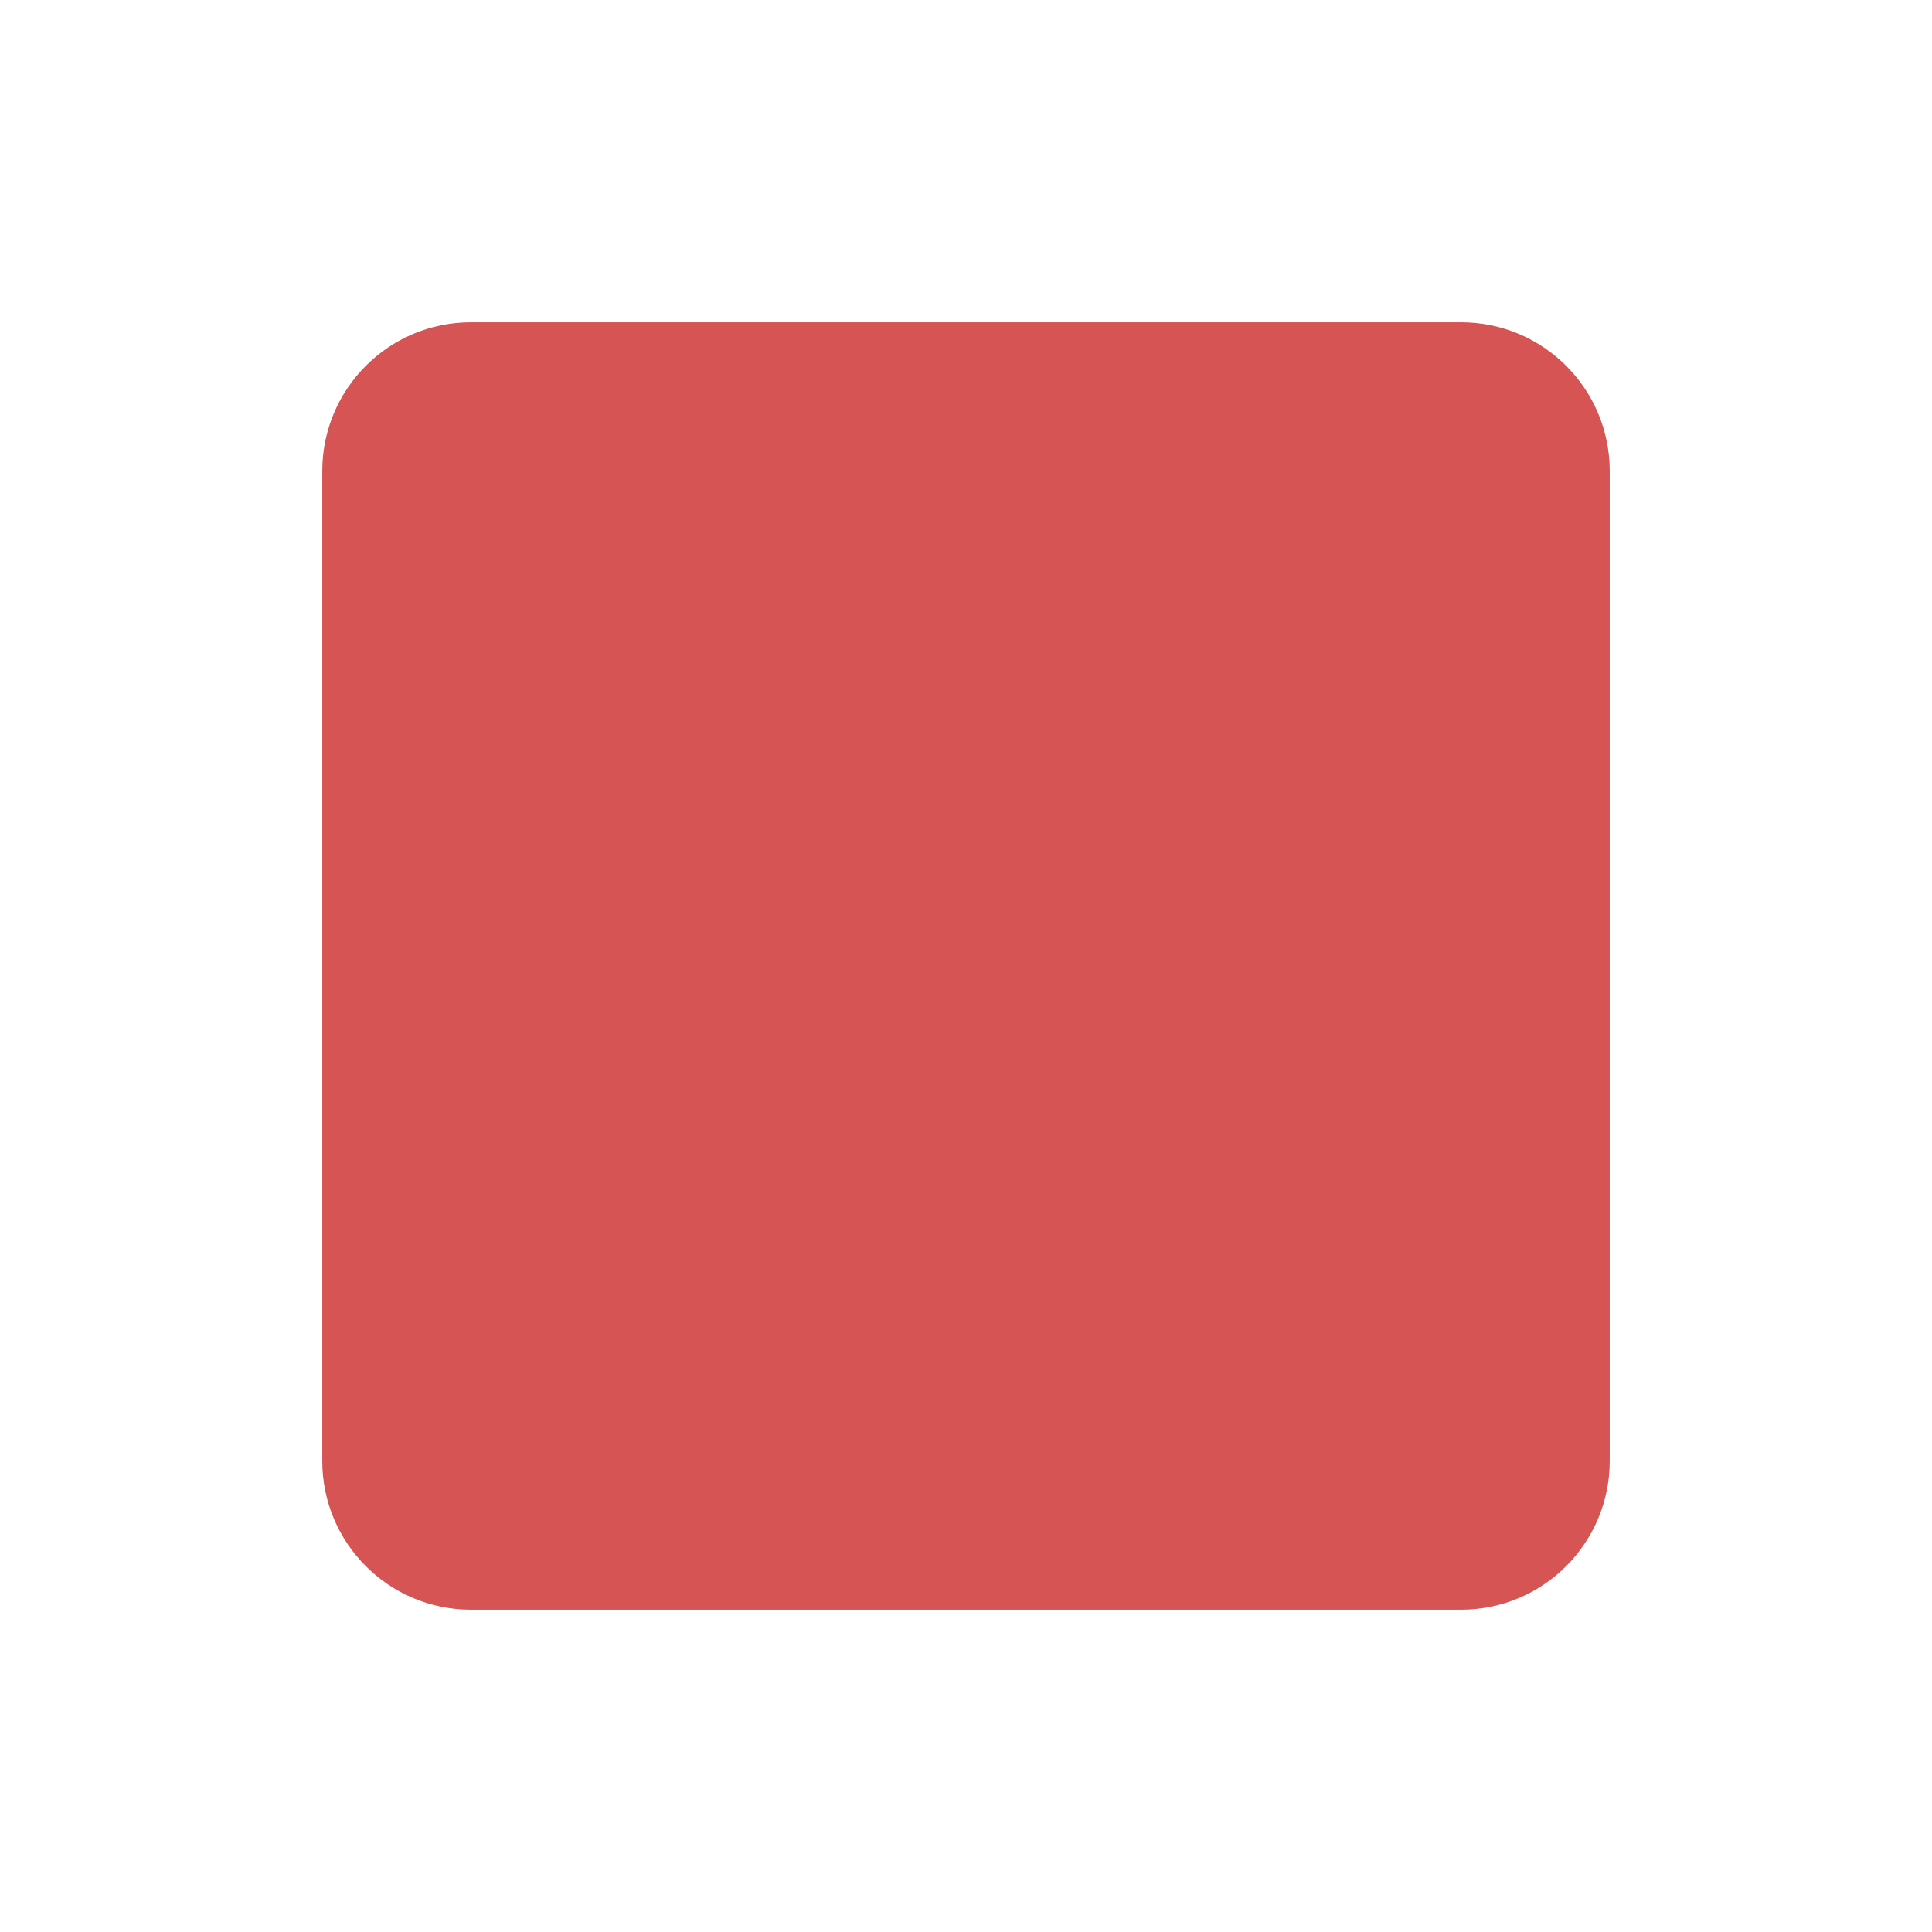
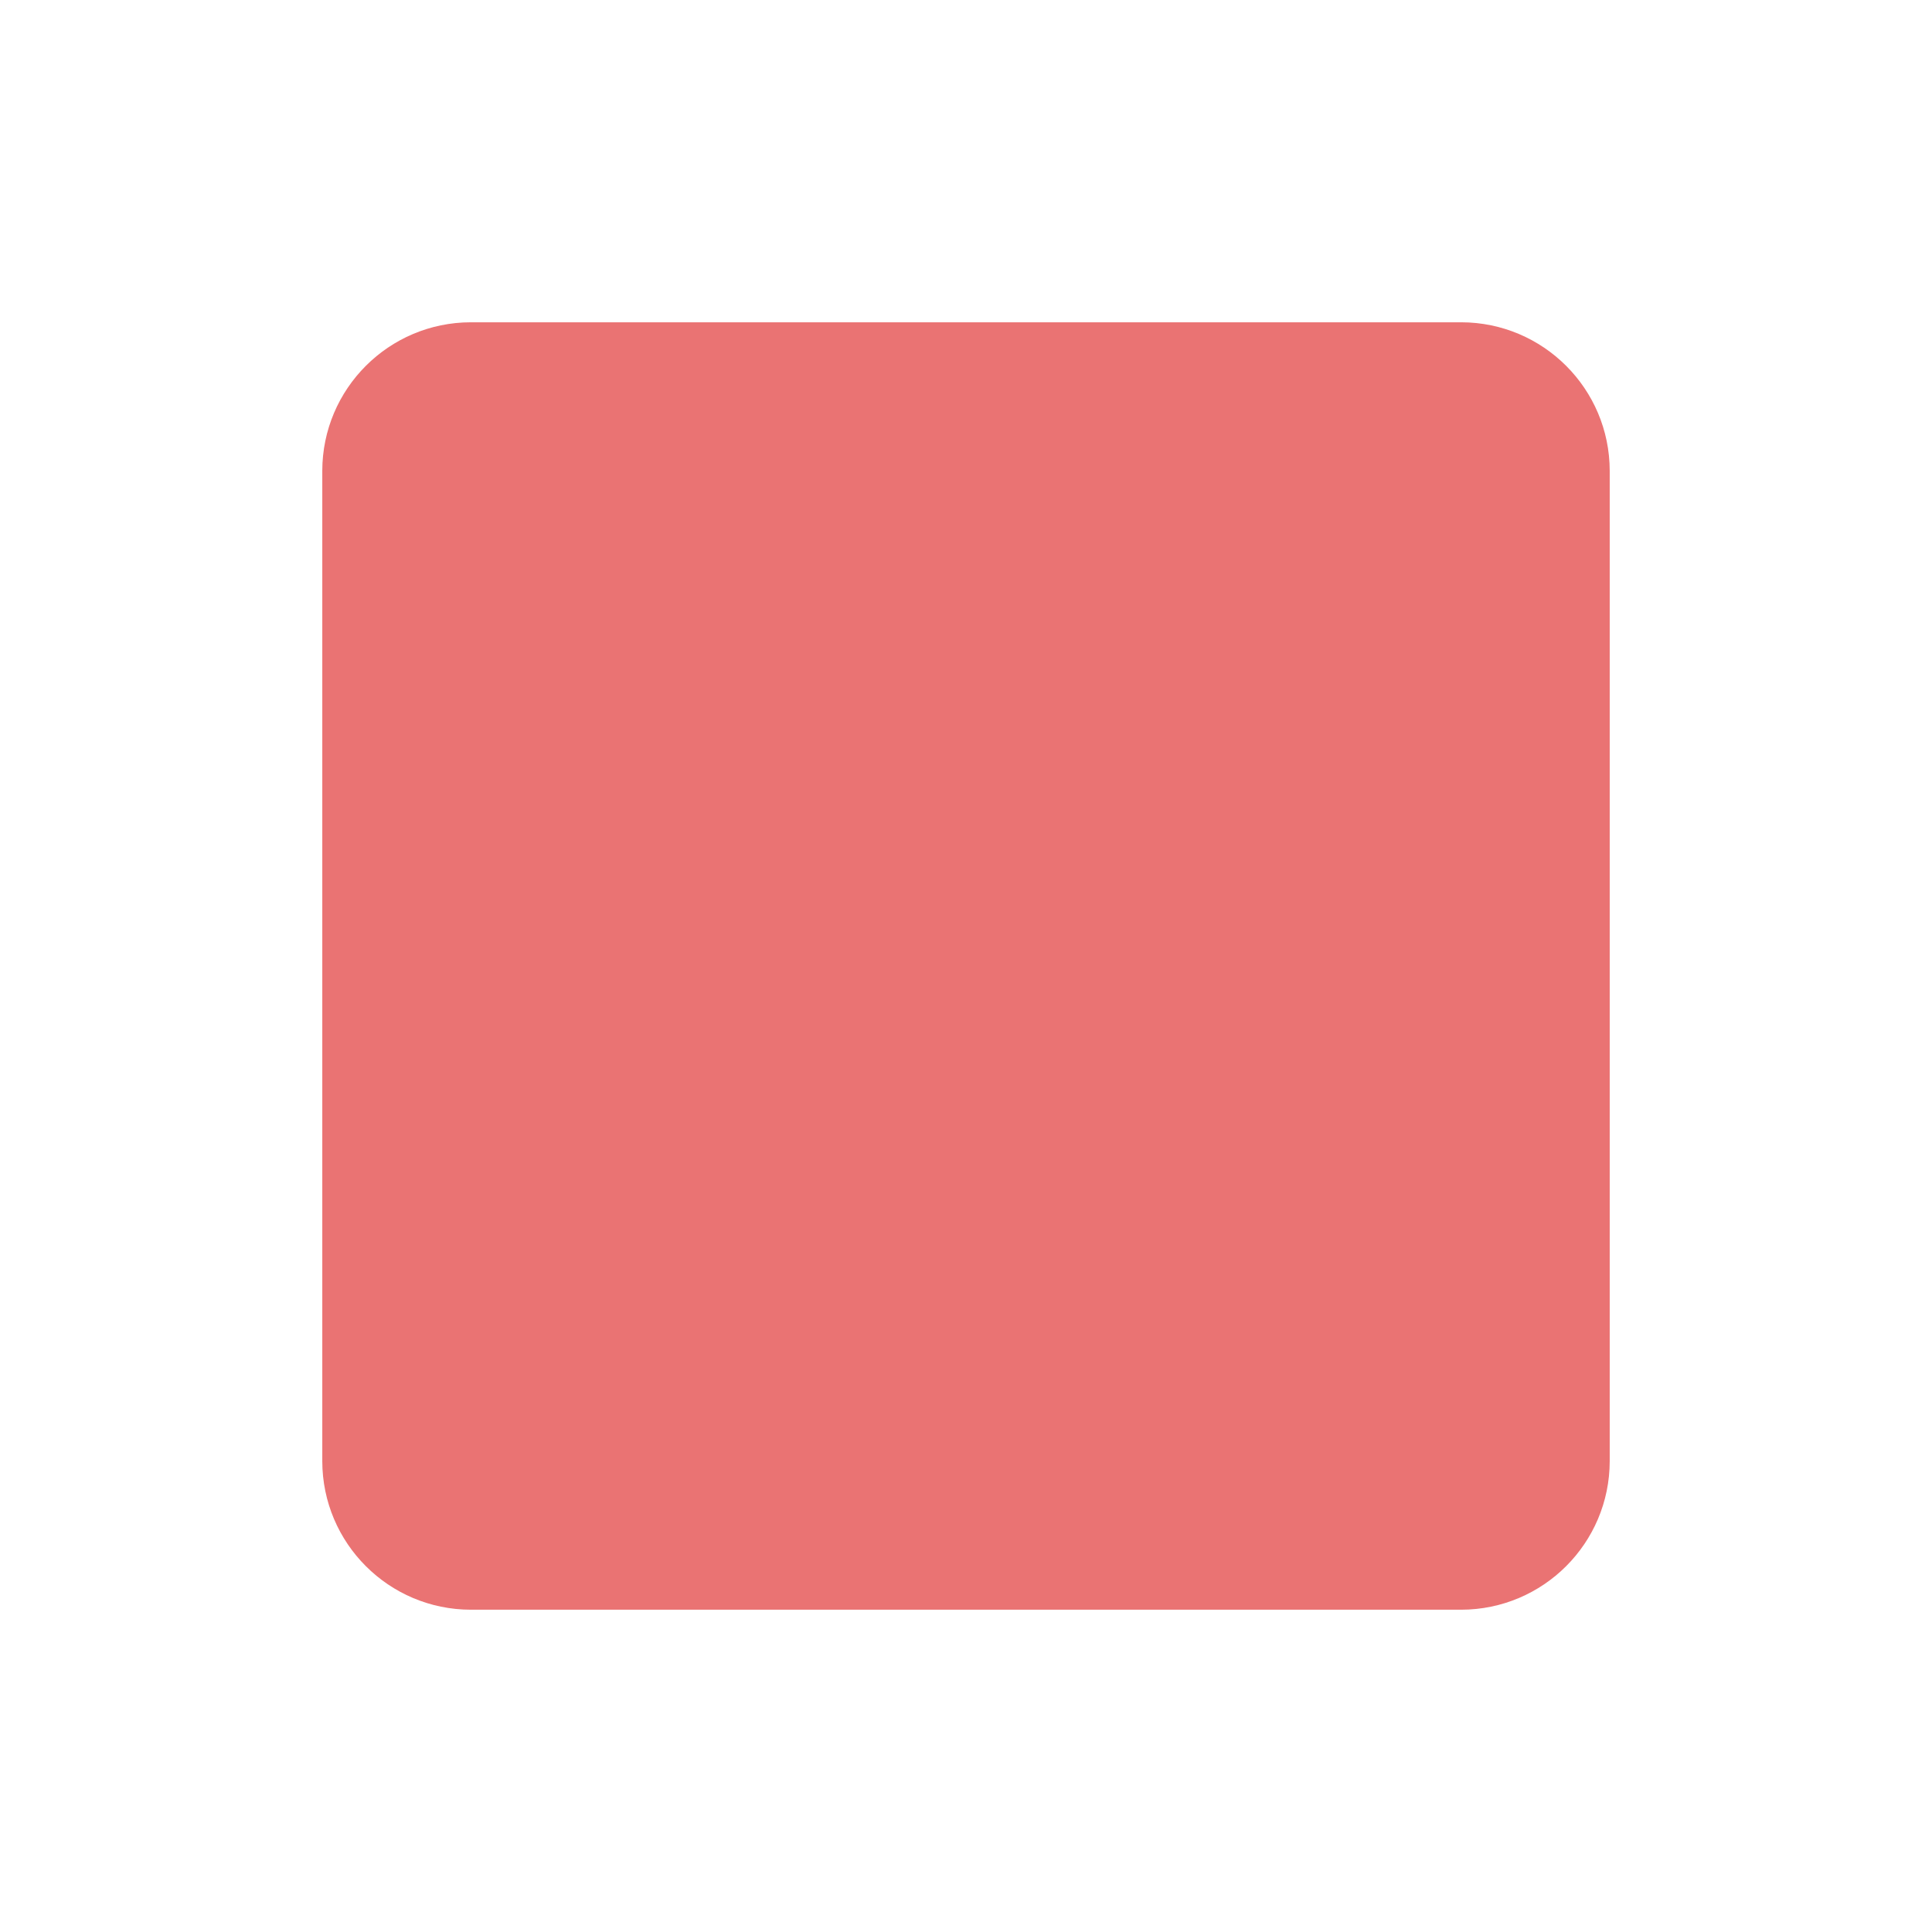
<svg xmlns="http://www.w3.org/2000/svg" version="1.1" width="1080" height="1080" viewBox="0 0 1080 1080" xml:space="preserve">
  <defs>
</defs>
  <rect x="0" y="0" width="100%" height="100%" fill="transparent" />
-   <g transform="matrix(1 0 0 1 540 540)" id="f20f0e6a-ebf1-4da8-b0e7-736370582dbb">
+   <g transform="matrix(1 0 0 1 540 540)" id="7ab8301a-00e7-4e65-b8e5-0e71454c6e8d">
    <rect style="stroke: none; stroke-width: 1; stroke-dasharray: none; stroke-linecap: butt; stroke-dashoffset: 0; stroke-linejoin: miter; stroke-miterlimit: 4; fill: rgb(255,255,255); fill-rule: nonzero; opacity: 1; visibility: hidden;" vector-effect="non-scaling-stroke" x="-540" y="-540" rx="0" ry="0" width="1080" height="1080" />
  </g>
-   <g transform="matrix(1 0 0 1 540 540)" id="76c35039-70bb-4f98-81c8-f3e9fdb61a1d">
+   <g transform="matrix(1 0 0 1 540 540)" id="6bfcc1de-77c0-4f7e-8065-03c52e593886">
</g>
  <g transform="matrix(1 0 0 1 50 50)">
    <rect style="stroke: none; stroke-width: 1; stroke-dasharray: none; stroke-linecap: butt; stroke-dashoffset: 0; stroke-linejoin: miter; stroke-miterlimit: 4; fill: rgb(255,255,255); fill-opacity: 0; fill-rule: nonzero; opacity: 1;" vector-effect="non-scaling-stroke" x="-50" y="-50" rx="0" ry="0" width="100" height="100" />
  </g>
  <g transform="matrix(1 0 0 1 540 540)">
    <rect style="stroke: none; stroke-width: 1; stroke-dasharray: none; stroke-linecap: butt; stroke-dashoffset: 0; stroke-linejoin: miter; stroke-miterlimit: 4; fill: rgb(255,255,255); fill-rule: nonzero; opacity: 1; visibility: hidden;" vector-effect="non-scaling-stroke" x="-540" y="-540" rx="0" ry="0" width="1080" height="1080" />
  </g>
-   <g transform="matrix(NaN NaN NaN NaN 0 0)">
-     <g style="">
- </g>
+   <g transform="matrix(1 0 0 1 50 50)">
+     <rect style="stroke: none; stroke-width: 1; stroke-dasharray: none; stroke-linecap: butt; stroke-dashoffset: 0; stroke-linejoin: miter; stroke-miterlimit: 4; fill: rgb(255,255,255); fill-opacity: 0; fill-rule: nonzero; opacity: 1;" vector-effect="non-scaling-stroke" x="-50" y="-50" rx="0" ry="0" width="100" height="100" />
  </g>
-   <g transform="matrix(NaN NaN NaN NaN 0 0)">
-     <g style="">
- </g>
+   <g transform="matrix(1 0 0 1 540 540)">
+     <rect style="stroke: none; stroke-width: 1; stroke-dasharray: none; stroke-linecap: butt; stroke-dashoffset: 0; stroke-linejoin: miter; stroke-miterlimit: 4; fill: rgb(255,255,255); fill-rule: nonzero; opacity: 1; visibility: hidden;" vector-effect="non-scaling-stroke" x="-540" y="-540" rx="0" ry="0" width="1080" height="1080" />
  </g>
  <g transform="matrix(1 0 0 1 50 50)">
    <rect style="stroke: none; stroke-width: 1; stroke-dasharray: none; stroke-linecap: butt; stroke-dashoffset: 0; stroke-linejoin: miter; stroke-miterlimit: 4; fill: rgb(255,255,255); fill-opacity: 0; fill-rule: nonzero; opacity: 1;" vector-effect="non-scaling-stroke" x="-50" y="-50" rx="0" ry="0" width="100" height="100" />
  </g>
  <g transform="matrix(1 0 0 1 540 540)">
    <rect style="stroke: none; stroke-width: 1; stroke-dasharray: none; stroke-linecap: butt; stroke-dashoffset: 0; stroke-linejoin: miter; stroke-miterlimit: 4; fill: rgb(255,255,255); fill-rule: nonzero; opacity: 1; visibility: hidden;" vector-effect="non-scaling-stroke" x="-540" y="-540" rx="0" ry="0" width="1080" height="1080" />
  </g>
-   <g transform="matrix(NaN NaN NaN NaN 0 0)">
-     <g style="">
- </g>
+   <g transform="matrix(1 0 0 1 50 50)">
+     <rect style="stroke: none; stroke-width: 1; stroke-dasharray: none; stroke-linecap: butt; stroke-dashoffset: 0; stroke-linejoin: miter; stroke-miterlimit: 4; fill: rgb(255,255,255); fill-opacity: 0; fill-rule: nonzero; opacity: 1;" vector-effect="non-scaling-stroke" x="-50" y="-50" rx="0" ry="0" width="100" height="100" />
  </g>
-   <g transform="matrix(NaN NaN NaN NaN 0 0)">
-     <g style="">
- </g>
+   <g transform="matrix(1 0 0 1 540 540)">
+     <rect style="stroke: none; stroke-width: 1; stroke-dasharray: none; stroke-linecap: butt; stroke-dashoffset: 0; stroke-linejoin: miter; stroke-miterlimit: 4; fill: rgb(255,255,255); fill-rule: nonzero; opacity: 1; visibility: hidden;" vector-effect="non-scaling-stroke" x="-540" y="-540" rx="0" ry="0" width="1080" height="1080" />
+   </g>
+   <g transform="matrix(1 0 0 1 50 50)">
+     <rect style="stroke: none; stroke-width: 1; stroke-dasharray: none; stroke-linecap: butt; stroke-dashoffset: 0; stroke-linejoin: miter; stroke-miterlimit: 4; fill: rgb(255,255,255); fill-opacity: 0; fill-rule: nonzero; opacity: 1;" vector-effect="non-scaling-stroke" x="-50" y="-50" rx="0" ry="0" width="100" height="100" />
+   </g>
+   <g transform="matrix(1 0 0 1 540 540)">
+     <rect style="stroke: none; stroke-width: 1; stroke-dasharray: none; stroke-linecap: butt; stroke-dashoffset: 0; stroke-linejoin: miter; stroke-miterlimit: 4; fill: rgb(255,255,255); fill-rule: nonzero; opacity: 1; visibility: hidden;" vector-effect="non-scaling-stroke" x="-540" y="-540" rx="0" ry="0" width="1080" height="1080" />
  </g>
  <g transform="matrix(1 0 0 1 50 50)">
    <rect style="stroke: none; stroke-width: 1; stroke-dasharray: none; stroke-linecap: butt; stroke-dashoffset: 0; stroke-linejoin: miter; stroke-miterlimit: 4; fill: rgb(255,255,255); fill-opacity: 0; fill-rule: nonzero; opacity: 1;" vector-effect="non-scaling-stroke" x="-50" y="-50" rx="0" ry="0" width="100" height="100" />
  </g>
  <g transform="matrix(1 0 0 1 540 540)">
    <rect style="stroke: none; stroke-width: 1; stroke-dasharray: none; stroke-linecap: butt; stroke-dashoffset: 0; stroke-linejoin: miter; stroke-miterlimit: 4; fill: rgb(255,255,255); fill-rule: nonzero; opacity: 1; visibility: hidden;" vector-effect="non-scaling-stroke" x="-540" y="-540" rx="0" ry="0" width="1080" height="1080" />
  </g>
  <g transform="matrix(NaN NaN NaN NaN 0 0)">
    <g style="">
</g>
  </g>
  <g transform="matrix(NaN NaN NaN NaN 0 0)">
    <g style="">
</g>
  </g>
  <g transform="matrix(NaN NaN NaN NaN 0 0)">
    <g style="">
</g>
  </g>
  <g transform="matrix(NaN NaN NaN NaN 0 0)">
    <g style="">
</g>
  </g>
-   <g transform="matrix(NaN NaN NaN NaN 0 0)">
-     <g style="">
- </g>
-   </g>
-   <g transform="matrix(NaN NaN NaN NaN 0 0)">
-     <g style="">
- </g>
-   </g>
-   <g transform="matrix(1 0 0 1 50 50)">
+   <g transform="matrix(1 0 0 1 467.21 308.78)">
    <rect style="stroke: none; stroke-width: 1; stroke-dasharray: none; stroke-linecap: butt; stroke-dashoffset: 0; stroke-linejoin: miter; stroke-miterlimit: 4; fill: rgb(255,255,255); fill-opacity: 0; fill-rule: nonzero; opacity: 1;" vector-effect="non-scaling-stroke" x="-50" y="-50" rx="0" ry="0" width="100" height="100" />
  </g>
-   <g transform="matrix(1 0 0 1 540 540)">
+   <g transform="matrix(1 0 0 1 957.21 798.78)">
+     <rect style="stroke: none; stroke-width: 1; stroke-dasharray: none; stroke-linecap: butt; stroke-dashoffset: 0; stroke-linejoin: miter; stroke-miterlimit: 4; fill: rgb(255,255,255); fill-rule: nonzero; opacity: 1; visibility: hidden;" vector-effect="non-scaling-stroke" x="-540" y="-540" rx="0" ry="0" width="1080" height="1080" />
+   </g>
+   <g transform="matrix(1 0 0 1 467.21 308.78)">
+     <rect style="stroke: none; stroke-width: 1; stroke-dasharray: none; stroke-linecap: butt; stroke-dashoffset: 0; stroke-linejoin: miter; stroke-miterlimit: 4; fill: rgb(255,255,255); fill-opacity: 0; fill-rule: nonzero; opacity: 1;" vector-effect="non-scaling-stroke" x="-50" y="-50" rx="0" ry="0" width="100" height="100" />
+   </g>
+   <g transform="matrix(1 0 0 1 957.21 798.78)">
+     <rect style="stroke: none; stroke-width: 1; stroke-dasharray: none; stroke-linecap: butt; stroke-dashoffset: 0; stroke-linejoin: miter; stroke-miterlimit: 4; fill: rgb(255,255,255); fill-rule: nonzero; opacity: 1; visibility: hidden;" vector-effect="non-scaling-stroke" x="-540" y="-540" rx="0" ry="0" width="1080" height="1080" />
+   </g>
+   <g transform="matrix(1 0 0 1 467.21 308.78)">
+     <rect style="stroke: none; stroke-width: 1; stroke-dasharray: none; stroke-linecap: butt; stroke-dashoffset: 0; stroke-linejoin: miter; stroke-miterlimit: 4; fill: rgb(255,255,255); fill-opacity: 0; fill-rule: nonzero; opacity: 1;" vector-effect="non-scaling-stroke" x="-50" y="-50" rx="0" ry="0" width="100" height="100" />
+   </g>
+   <g transform="matrix(1 0 0 1 957.21 798.78)">
+     <rect style="stroke: none; stroke-width: 1; stroke-dasharray: none; stroke-linecap: butt; stroke-dashoffset: 0; stroke-linejoin: miter; stroke-miterlimit: 4; fill: rgb(255,255,255); fill-rule: nonzero; opacity: 1; visibility: hidden;" vector-effect="non-scaling-stroke" x="-540" y="-540" rx="0" ry="0" width="1080" height="1080" />
+   </g>
+   <g transform="matrix(1 0 0 1 467.21 308.78)">
+     <rect style="stroke: none; stroke-width: 1; stroke-dasharray: none; stroke-linecap: butt; stroke-dashoffset: 0; stroke-linejoin: miter; stroke-miterlimit: 4; fill: rgb(255,255,255); fill-opacity: 0; fill-rule: nonzero; opacity: 1;" vector-effect="non-scaling-stroke" x="-50" y="-50" rx="0" ry="0" width="100" height="100" />
+   </g>
+   <g transform="matrix(1 0 0 1 957.21 798.78)">
+     <rect style="stroke: none; stroke-width: 1; stroke-dasharray: none; stroke-linecap: butt; stroke-dashoffset: 0; stroke-linejoin: miter; stroke-miterlimit: 4; fill: rgb(255,255,255); fill-rule: nonzero; opacity: 1; visibility: hidden;" vector-effect="non-scaling-stroke" x="-540" y="-540" rx="0" ry="0" width="1080" height="1080" />
+   </g>
+   <g transform="matrix(1 0 0 1 467.21 308.78)">
+     <rect style="stroke: none; stroke-width: 1; stroke-dasharray: none; stroke-linecap: butt; stroke-dashoffset: 0; stroke-linejoin: miter; stroke-miterlimit: 4; fill: rgb(255,255,255); fill-opacity: 0; fill-rule: nonzero; opacity: 1;" vector-effect="non-scaling-stroke" x="-50" y="-50" rx="0" ry="0" width="100" height="100" />
+   </g>
+   <g transform="matrix(1 0 0 1 957.21 798.78)">
+     <rect style="stroke: none; stroke-width: 1; stroke-dasharray: none; stroke-linecap: butt; stroke-dashoffset: 0; stroke-linejoin: miter; stroke-miterlimit: 4; fill: rgb(255,255,255); fill-rule: nonzero; opacity: 1; visibility: hidden;" vector-effect="non-scaling-stroke" x="-540" y="-540" rx="0" ry="0" width="1080" height="1080" />
+   </g>
+   <g transform="matrix(1 0 0 1 467.21 308.78)">
+     <rect style="stroke: none; stroke-width: 1; stroke-dasharray: none; stroke-linecap: butt; stroke-dashoffset: 0; stroke-linejoin: miter; stroke-miterlimit: 4; fill: rgb(255,255,255); fill-opacity: 0; fill-rule: nonzero; opacity: 1;" vector-effect="non-scaling-stroke" x="-50" y="-50" rx="0" ry="0" width="100" height="100" />
+   </g>
+   <g transform="matrix(1 0 0 1 957.21 798.78)">
+     <rect style="stroke: none; stroke-width: 1; stroke-dasharray: none; stroke-linecap: butt; stroke-dashoffset: 0; stroke-linejoin: miter; stroke-miterlimit: 4; fill: rgb(255,255,255); fill-rule: nonzero; opacity: 1; visibility: hidden;" vector-effect="non-scaling-stroke" x="-540" y="-540" rx="0" ry="0" width="1080" height="1080" />
+   </g>
+   <g transform="matrix(1 0 0 1 467.21 308.78)">
+     <rect style="stroke: none; stroke-width: 1; stroke-dasharray: none; stroke-linecap: butt; stroke-dashoffset: 0; stroke-linejoin: miter; stroke-miterlimit: 4; fill: rgb(255,255,255); fill-opacity: 0; fill-rule: nonzero; opacity: 1;" vector-effect="non-scaling-stroke" x="-50" y="-50" rx="0" ry="0" width="100" height="100" />
+   </g>
+   <g transform="matrix(1 0 0 1 957.21 798.78)">
    <rect style="stroke: none; stroke-width: 1; stroke-dasharray: none; stroke-linecap: butt; stroke-dashoffset: 0; stroke-linejoin: miter; stroke-miterlimit: 4; fill: rgb(255,255,255); fill-rule: nonzero; opacity: 1; visibility: hidden;" vector-effect="non-scaling-stroke" x="-540" y="-540" rx="0" ry="0" width="1080" height="1080" />
  </g>
  <g transform="matrix(NaN NaN NaN NaN 0 0)">
    <g style="">
</g>
  </g>
  <g transform="matrix(NaN NaN NaN NaN 0 0)">
    <g style="">
</g>
  </g>
  <g transform="matrix(1 0 0 1 50 50)">
    <rect style="stroke: none; stroke-width: 1; stroke-dasharray: none; stroke-linecap: butt; stroke-dashoffset: 0; stroke-linejoin: miter; stroke-miterlimit: 4; fill: rgb(255,255,255); fill-opacity: 0; fill-rule: nonzero; opacity: 1;" vector-effect="non-scaling-stroke" x="-50" y="-50" rx="0" ry="0" width="100" height="100" />
  </g>
  <g transform="matrix(1 0 0 1 540 540)">
    <rect style="stroke: none; stroke-width: 1; stroke-dasharray: none; stroke-linecap: butt; stroke-dashoffset: 0; stroke-linejoin: miter; stroke-miterlimit: 4; fill: rgb(255,255,255); fill-rule: nonzero; opacity: 1; visibility: hidden;" vector-effect="non-scaling-stroke" x="-540" y="-540" rx="0" ry="0" width="1080" height="1080" />
  </g>
-   <g transform="matrix(NaN NaN NaN NaN 0 0)">
-     <g style="">
- </g>
+   <g transform="matrix(1 0 0 1 50 50)">
+     <rect style="stroke: none; stroke-width: 1; stroke-dasharray: none; stroke-linecap: butt; stroke-dashoffset: 0; stroke-linejoin: miter; stroke-miterlimit: 4; fill: rgb(255,255,255); fill-opacity: 0; fill-rule: nonzero; opacity: 1;" vector-effect="non-scaling-stroke" x="-50" y="-50" rx="0" ry="0" width="100" height="100" />
+   </g>
+   <g transform="matrix(1 0 0 1 540 540)">
+     <rect style="stroke: none; stroke-width: 1; stroke-dasharray: none; stroke-linecap: butt; stroke-dashoffset: 0; stroke-linejoin: miter; stroke-miterlimit: 4; fill: rgb(255,255,255); fill-rule: nonzero; opacity: 1; visibility: hidden;" vector-effect="non-scaling-stroke" x="-540" y="-540" rx="0" ry="0" width="1080" height="1080" />
  </g>
  <g transform="matrix(1 0 0 1 50 50)">
    <rect style="stroke: none; stroke-width: 1; stroke-dasharray: none; stroke-linecap: butt; stroke-dashoffset: 0; stroke-linejoin: miter; stroke-miterlimit: 4; fill: rgb(255,255,255); fill-opacity: 0; fill-rule: nonzero; opacity: 1;" vector-effect="non-scaling-stroke" x="-50" y="-50" rx="0" ry="0" width="100" height="100" />
  </g>
  <g transform="matrix(1 0 0 1 540 540)">
    <rect style="stroke: none; stroke-width: 1; stroke-dasharray: none; stroke-linecap: butt; stroke-dashoffset: 0; stroke-linejoin: miter; stroke-miterlimit: 4; fill: rgb(255,255,255); fill-rule: nonzero; opacity: 1; visibility: hidden;" vector-effect="non-scaling-stroke" x="-540" y="-540" rx="0" ry="0" width="1080" height="1080" />
  </g>
-   <g transform="matrix(NaN NaN NaN NaN 0 0)">
-     <g style="">
- </g>
+   <g transform="matrix(1 0 0 1 50 50)">
+     <rect style="stroke: none; stroke-width: 1; stroke-dasharray: none; stroke-linecap: butt; stroke-dashoffset: 0; stroke-linejoin: miter; stroke-miterlimit: 4; fill: rgb(255,255,255); fill-opacity: 0; fill-rule: nonzero; opacity: 1;" vector-effect="non-scaling-stroke" x="-50" y="-50" rx="0" ry="0" width="100" height="100" />
  </g>
-   <g transform="matrix(NaN NaN NaN NaN 0 0)">
-     <g style="">
- </g>
+   <g transform="matrix(1 0 0 1 540 540)">
+     <rect style="stroke: none; stroke-width: 1; stroke-dasharray: none; stroke-linecap: butt; stroke-dashoffset: 0; stroke-linejoin: miter; stroke-miterlimit: 4; fill: rgb(255,255,255); fill-rule: nonzero; opacity: 1; visibility: hidden;" vector-effect="non-scaling-stroke" x="-540" y="-540" rx="0" ry="0" width="1080" height="1080" />
  </g>
-   <g transform="matrix(NaN NaN NaN NaN 0 0)">
-     <g style="">
- </g>
+   <g transform="matrix(1 0 0 1 50 50)">
+     <rect style="stroke: none; stroke-width: 1; stroke-dasharray: none; stroke-linecap: butt; stroke-dashoffset: 0; stroke-linejoin: miter; stroke-miterlimit: 4; fill: rgb(255,255,255); fill-opacity: 0; fill-rule: nonzero; opacity: 1;" vector-effect="non-scaling-stroke" x="-50" y="-50" rx="0" ry="0" width="100" height="100" />
  </g>
-   <g transform="matrix(NaN NaN NaN NaN 0 0)">
-     <g style="">
- </g>
+   <g transform="matrix(1 0 0 1 540 540)">
+     <rect style="stroke: none; stroke-width: 1; stroke-dasharray: none; stroke-linecap: butt; stroke-dashoffset: 0; stroke-linejoin: miter; stroke-miterlimit: 4; fill: rgb(255,255,255); fill-rule: nonzero; opacity: 1; visibility: hidden;" vector-effect="non-scaling-stroke" x="-540" y="-540" rx="0" ry="0" width="1080" height="1080" />
  </g>
-   <g transform="matrix(NaN NaN NaN NaN 0 0)">
-     <g style="">
- </g>
+   <g transform="matrix(1 0 0 1 50 50)">
+     <rect style="stroke: none; stroke-width: 1; stroke-dasharray: none; stroke-linecap: butt; stroke-dashoffset: 0; stroke-linejoin: miter; stroke-miterlimit: 4; fill: rgb(255,255,255); fill-opacity: 0; fill-rule: nonzero; opacity: 1;" vector-effect="non-scaling-stroke" x="-50" y="-50" rx="0" ry="0" width="100" height="100" />
  </g>
-   <g transform="matrix(NaN NaN NaN NaN 0 0)">
-     <g style="">
- </g>
+   <g transform="matrix(1 0 0 1 540 540)">
+     <rect style="stroke: none; stroke-width: 1; stroke-dasharray: none; stroke-linecap: butt; stroke-dashoffset: 0; stroke-linejoin: miter; stroke-miterlimit: 4; fill: rgb(255,255,255); fill-rule: nonzero; opacity: 1; visibility: hidden;" vector-effect="non-scaling-stroke" x="-540" y="-540" rx="0" ry="0" width="1080" height="1080" />
  </g>
-   <g transform="matrix(NaN NaN NaN NaN 0 0)">
-     <g style="">
- </g>
+   <g transform="matrix(1 0 0 1 50 50)">
+     <rect style="stroke: none; stroke-width: 1; stroke-dasharray: none; stroke-linecap: butt; stroke-dashoffset: 0; stroke-linejoin: miter; stroke-miterlimit: 4; fill: rgb(255,255,255); fill-opacity: 0; fill-rule: nonzero; opacity: 1;" vector-effect="non-scaling-stroke" x="-50" y="-50" rx="0" ry="0" width="100" height="100" />
  </g>
-   <g transform="matrix(1.73 0 0 1.73 540 540)" id="00c5839b-bee2-41f3-9e53-07a892a656ed">
-     <path style="stroke: rgb(0,0,0); stroke-width: 0; stroke-dasharray: none; stroke-linecap: butt; stroke-dashoffset: 0; stroke-linejoin: miter; stroke-miterlimit: 4; fill: rgb(214,84,84); fill-rule: nonzero; opacity: 1;" vector-effect="non-scaling-stroke" transform=" translate(-256, -256)" d="M 416 464 L 96 464 C 69.502 463.972 48.028 442.498 48 416 L 48 96 C 48.028 69.502 69.502 48.028 96 48 L 416 48 C 442.498 48.028 463.972 69.502 464 96 L 464 416 C 463.972 442.498 442.498 463.972 416 464 Z" stroke-linecap="round" />
+   <g transform="matrix(1 0 0 1 540 540)">
+     <rect style="stroke: none; stroke-width: 1; stroke-dasharray: none; stroke-linecap: butt; stroke-dashoffset: 0; stroke-linejoin: miter; stroke-miterlimit: 4; fill: rgb(255,255,255); fill-rule: nonzero; opacity: 1; visibility: hidden;" vector-effect="non-scaling-stroke" x="-540" y="-540" rx="0" ry="0" width="1080" height="1080" />
+   </g>
+   <g transform="matrix(1.73 0 0 1.73 540 540)">
+     <path style="stroke: rgb(0,0,0); stroke-width: 0; stroke-dasharray: none; stroke-linecap: butt; stroke-dashoffset: 0; stroke-linejoin: miter; stroke-miterlimit: 4; fill: rgb(234,115,115); fill-rule: nonzero; opacity: 1;" vector-effect="non-scaling-stroke" transform=" translate(-256, -256)" d="M 416 464 L 96 464 C 69.502 463.972 48.028 442.498 48 416 L 48 96 C 48.028 69.502 69.502 48.028 96 48 L 416 48 C 442.498 48.028 463.972 69.502 464 96 L 464 416 C 463.972 442.498 442.498 463.972 416 464 Z" stroke-linecap="round" />
  </g>
</svg>
